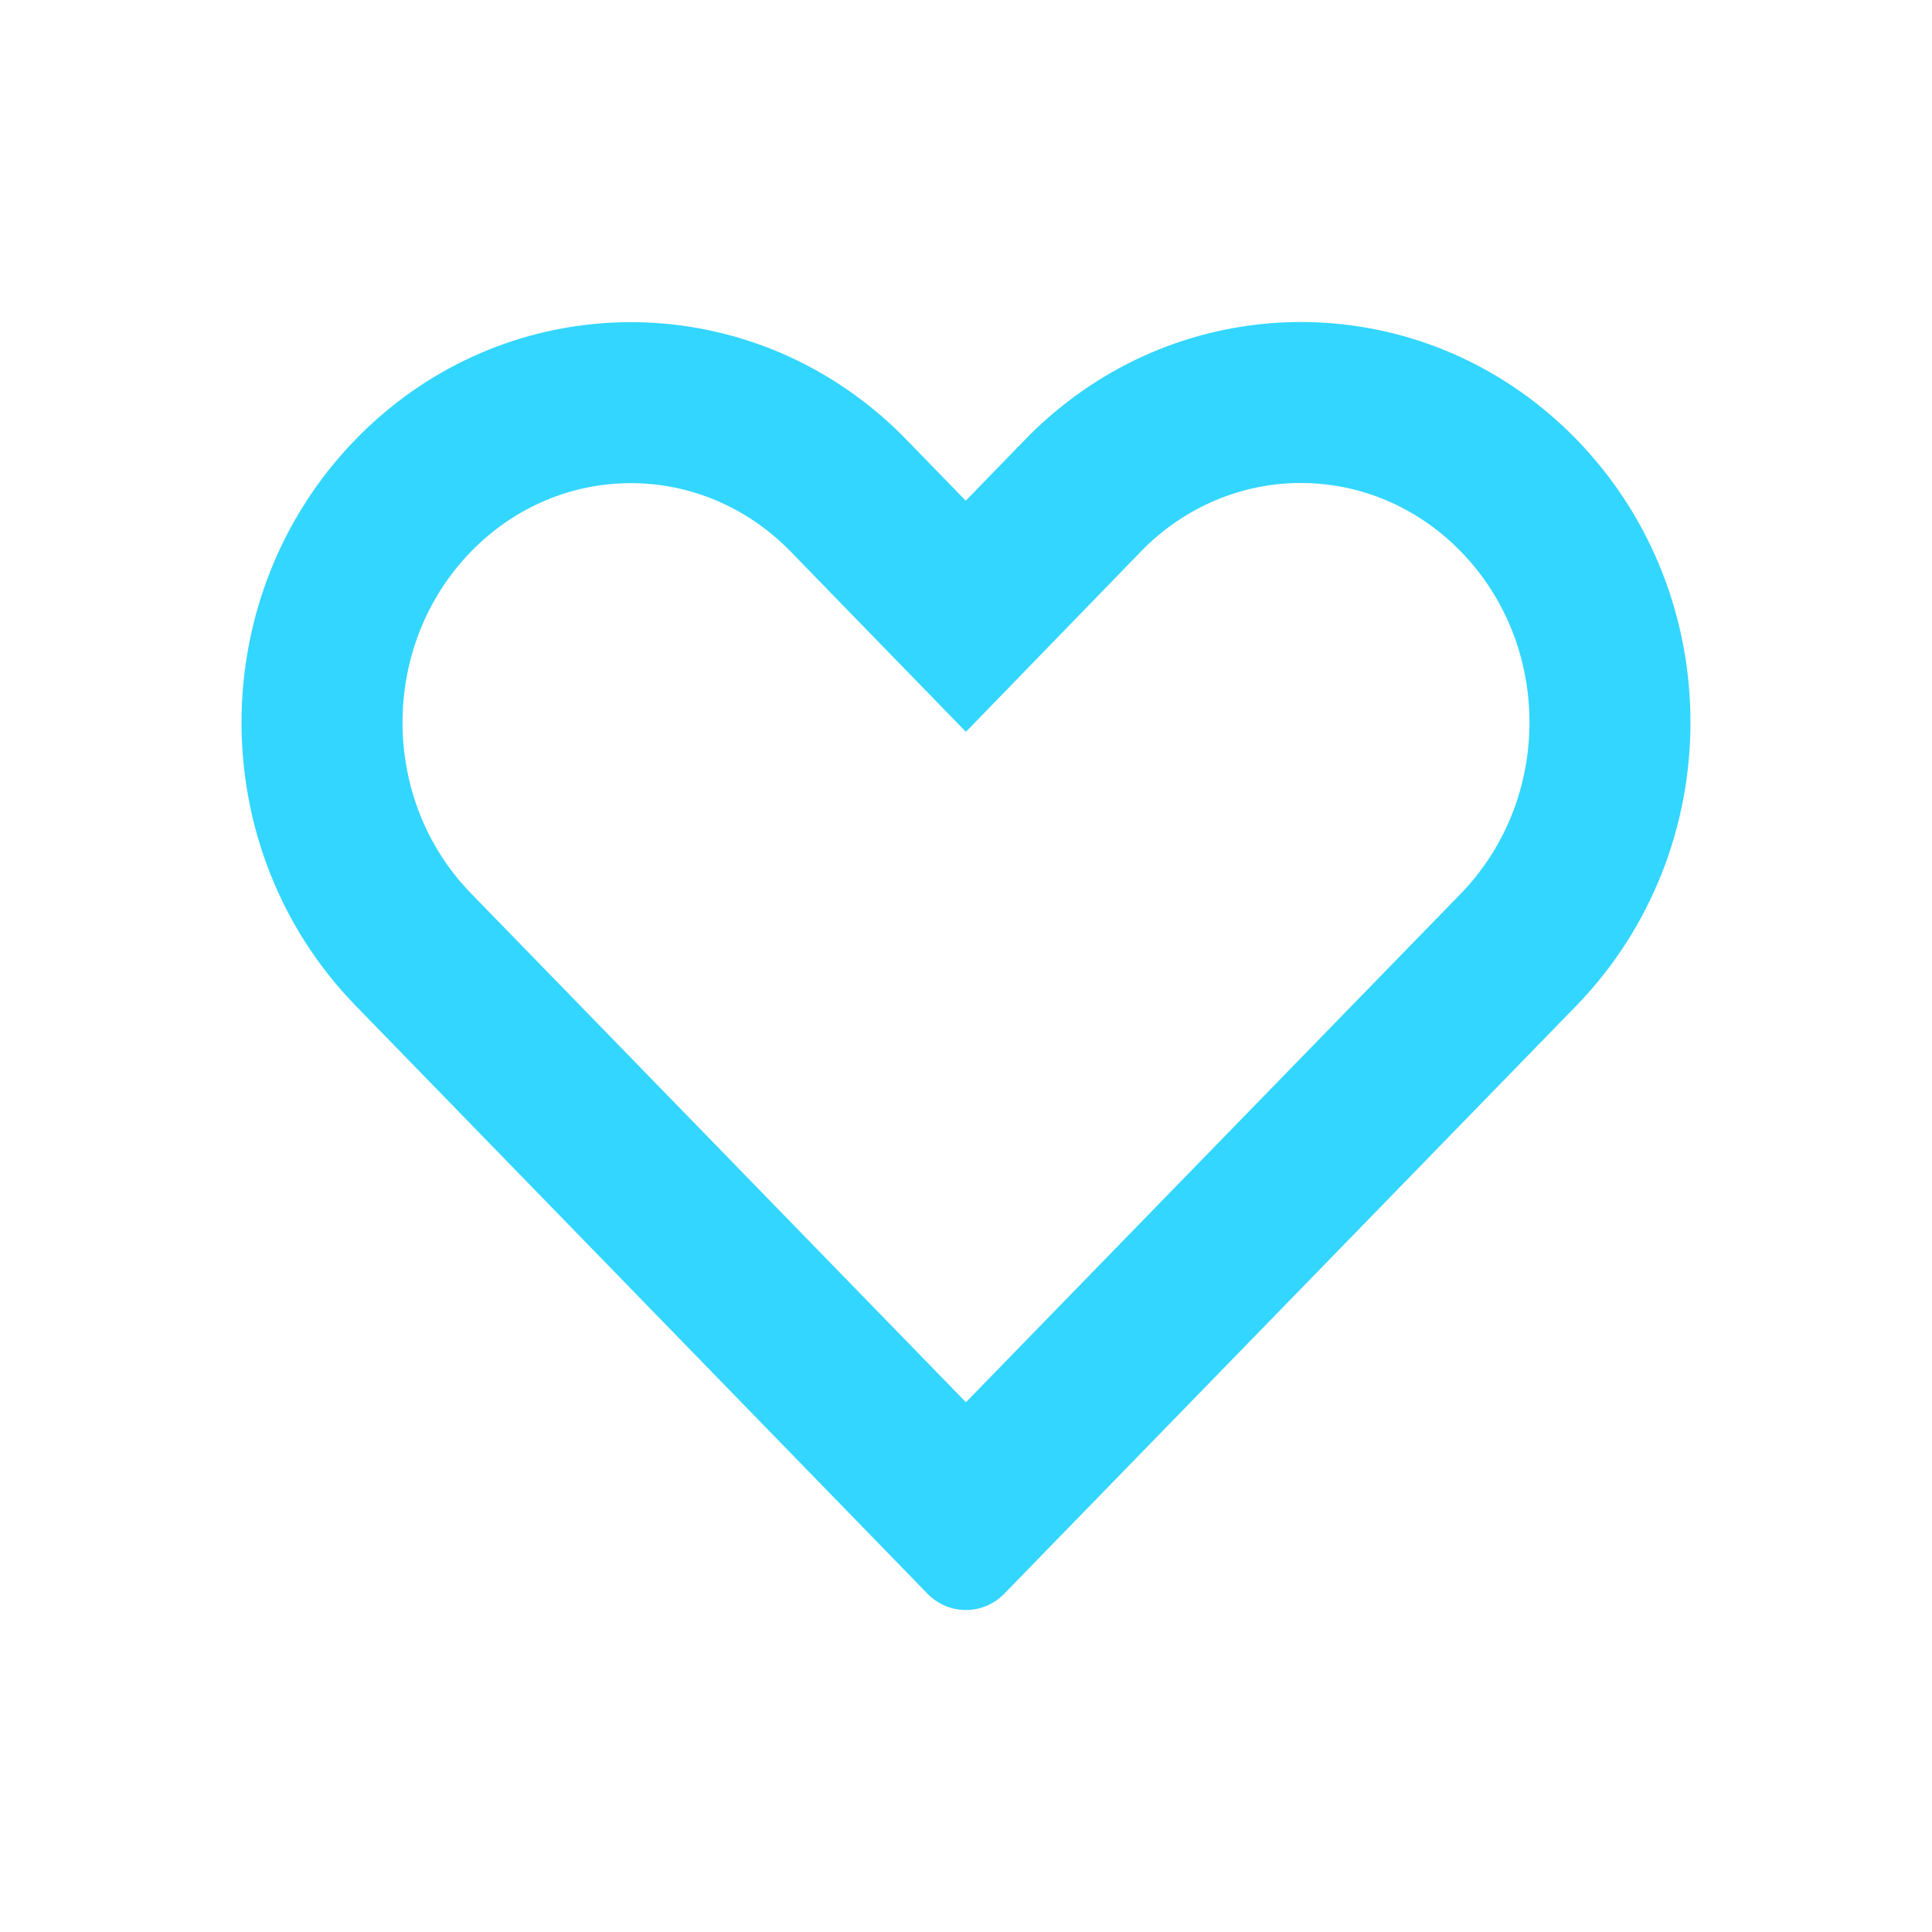
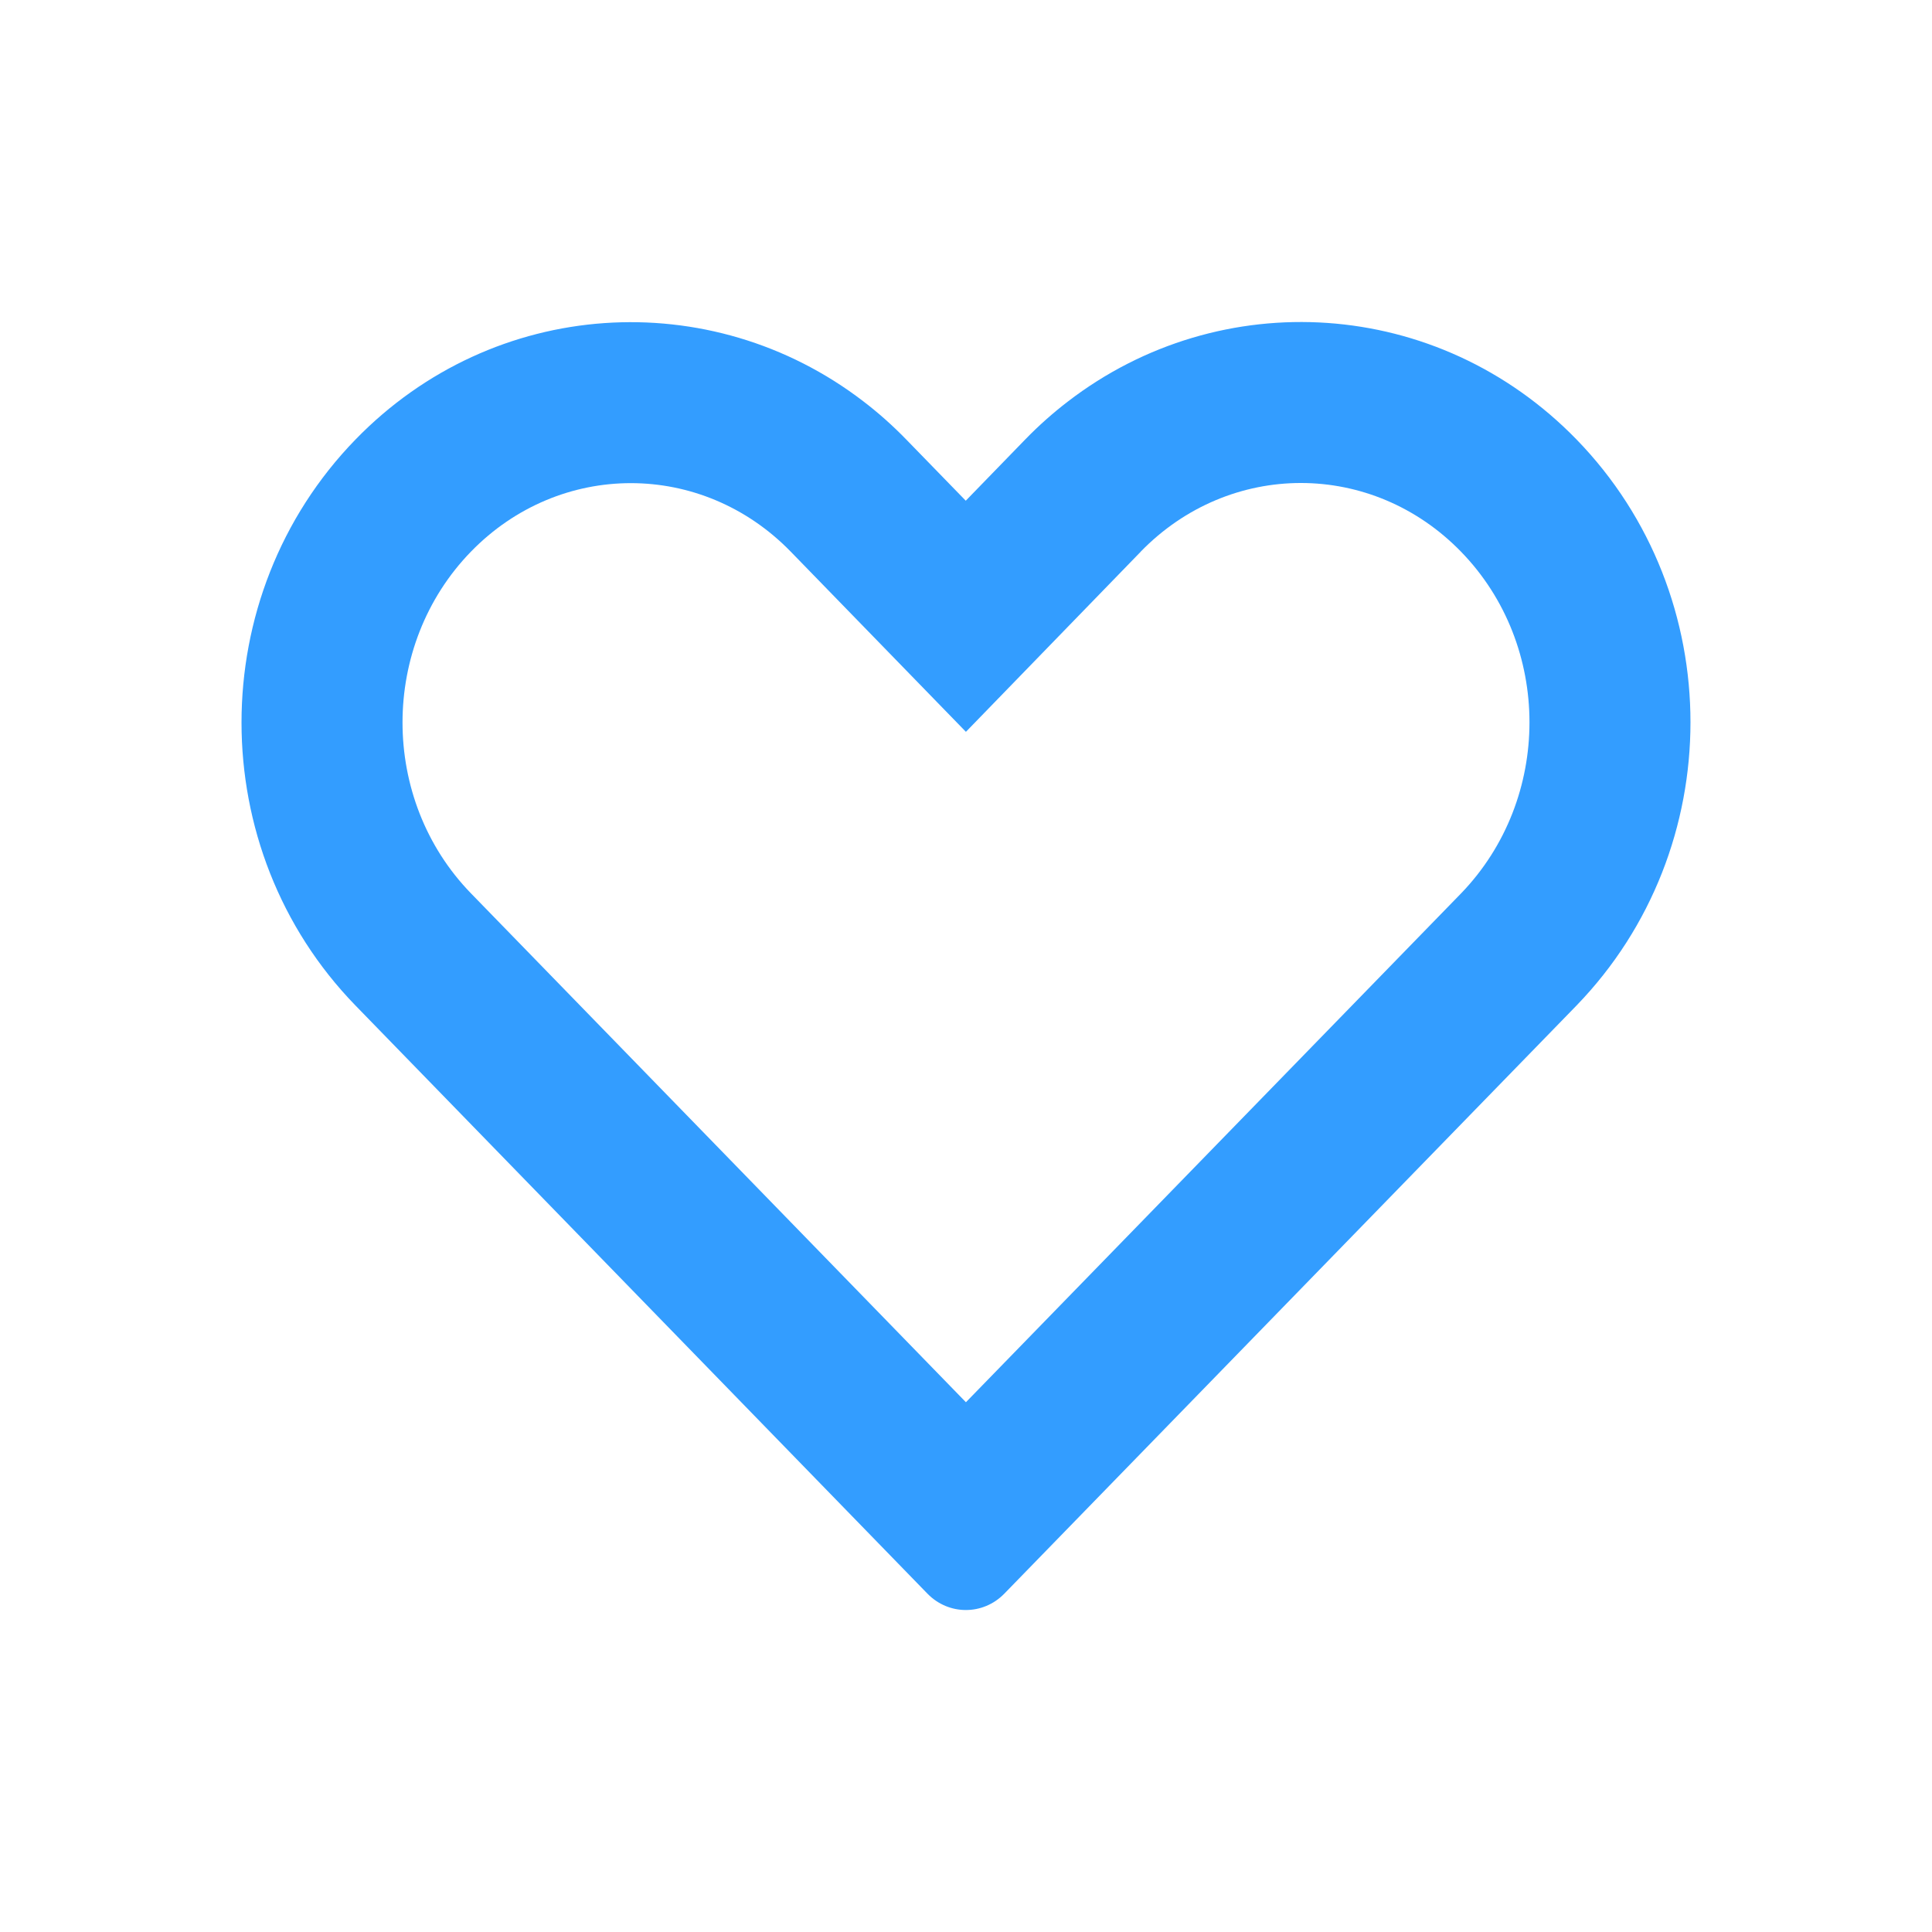
<svg xmlns="http://www.w3.org/2000/svg" width="24" height="24" viewBox="0 0 24 24" fill="none">
-   <path fill-rule="evenodd" clip-rule="evenodd" d="M13.264 4.989C13.079 5.131 12.903 5.287 12.736 5.459L11.997 6.22L11.257 5.459C11.088 5.285 10.91 5.127 10.724 4.985C8.83 3.532 6.137 3.69 4.417 5.459C2.528 7.401 2.528 10.55 4.417 12.492L11.521 19.797C11.785 20.068 12.212 20.068 12.476 19.797L19.585 12.49C21.47 10.542 21.473 7.402 19.584 5.459C17.859 3.686 15.161 3.529 13.264 4.989ZM18.148 11.1C18.148 11.099 18.149 11.099 18.15 11.098C19.285 9.922 19.281 8.017 18.15 6.854C17.044 5.716 15.277 5.715 14.17 6.853C14.17 6.853 14.17 6.853 14.17 6.854L11.999 9.091L9.823 6.853C8.719 5.718 6.954 5.718 5.85 6.853C4.717 8.019 4.717 9.931 5.85 11.097L11.999 17.419L18.148 11.1Z" fill="#00ccffcc" />
+   <path fill-rule="evenodd" clip-rule="evenodd" d="M13.264 4.989C13.079 5.131 12.903 5.287 12.736 5.459L11.997 6.22L11.257 5.459C11.088 5.285 10.91 5.127 10.724 4.985C8.83 3.532 6.137 3.69 4.417 5.459C2.528 7.401 2.528 10.55 4.417 12.492L11.521 19.797C11.785 20.068 12.212 20.068 12.476 19.797L19.585 12.49C21.47 10.542 21.473 7.402 19.584 5.459C17.859 3.686 15.161 3.529 13.264 4.989ZM18.148 11.1C18.148 11.099 18.149 11.099 18.15 11.098C19.285 9.922 19.281 8.017 18.15 6.854C17.044 5.716 15.277 5.715 14.17 6.853C14.17 6.853 14.17 6.853 14.17 6.854L11.999 9.091L9.823 6.853C8.719 5.718 6.954 5.718 5.85 6.853C4.717 8.019 4.717 9.931 5.85 11.097L11.999 17.419L18.148 11.1Z" fill="#0084ffcc" />
</svg>
